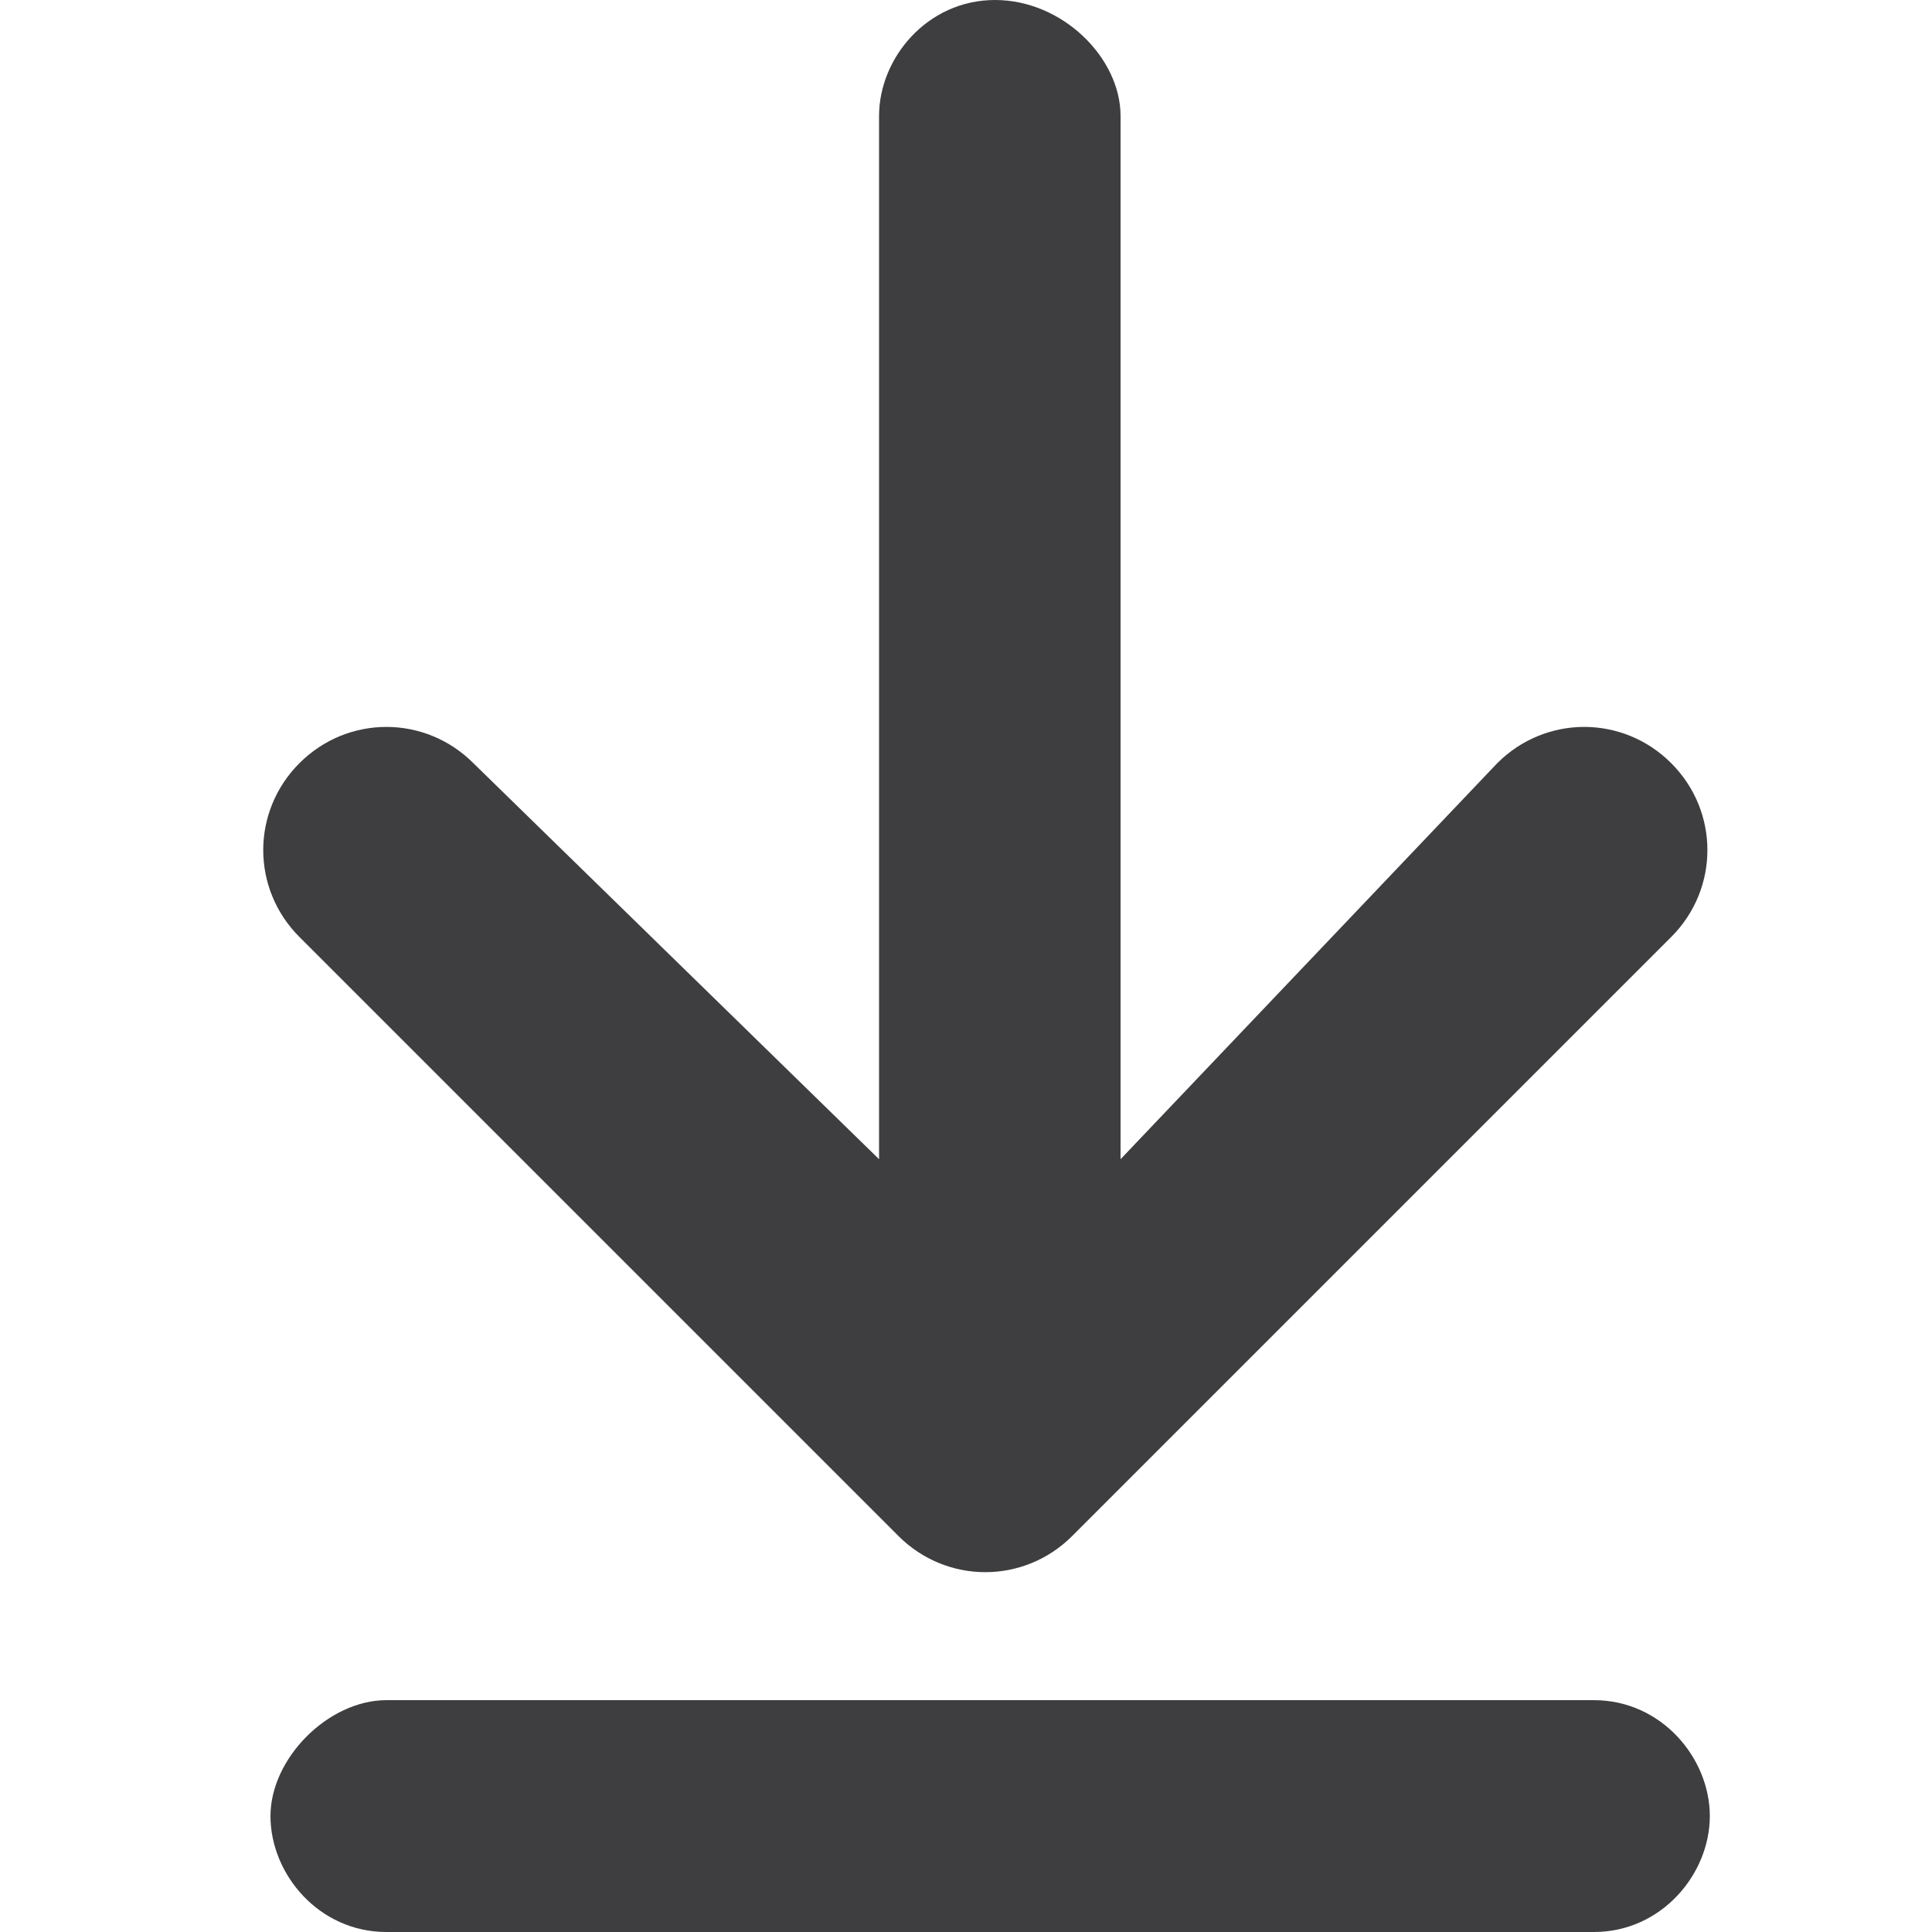
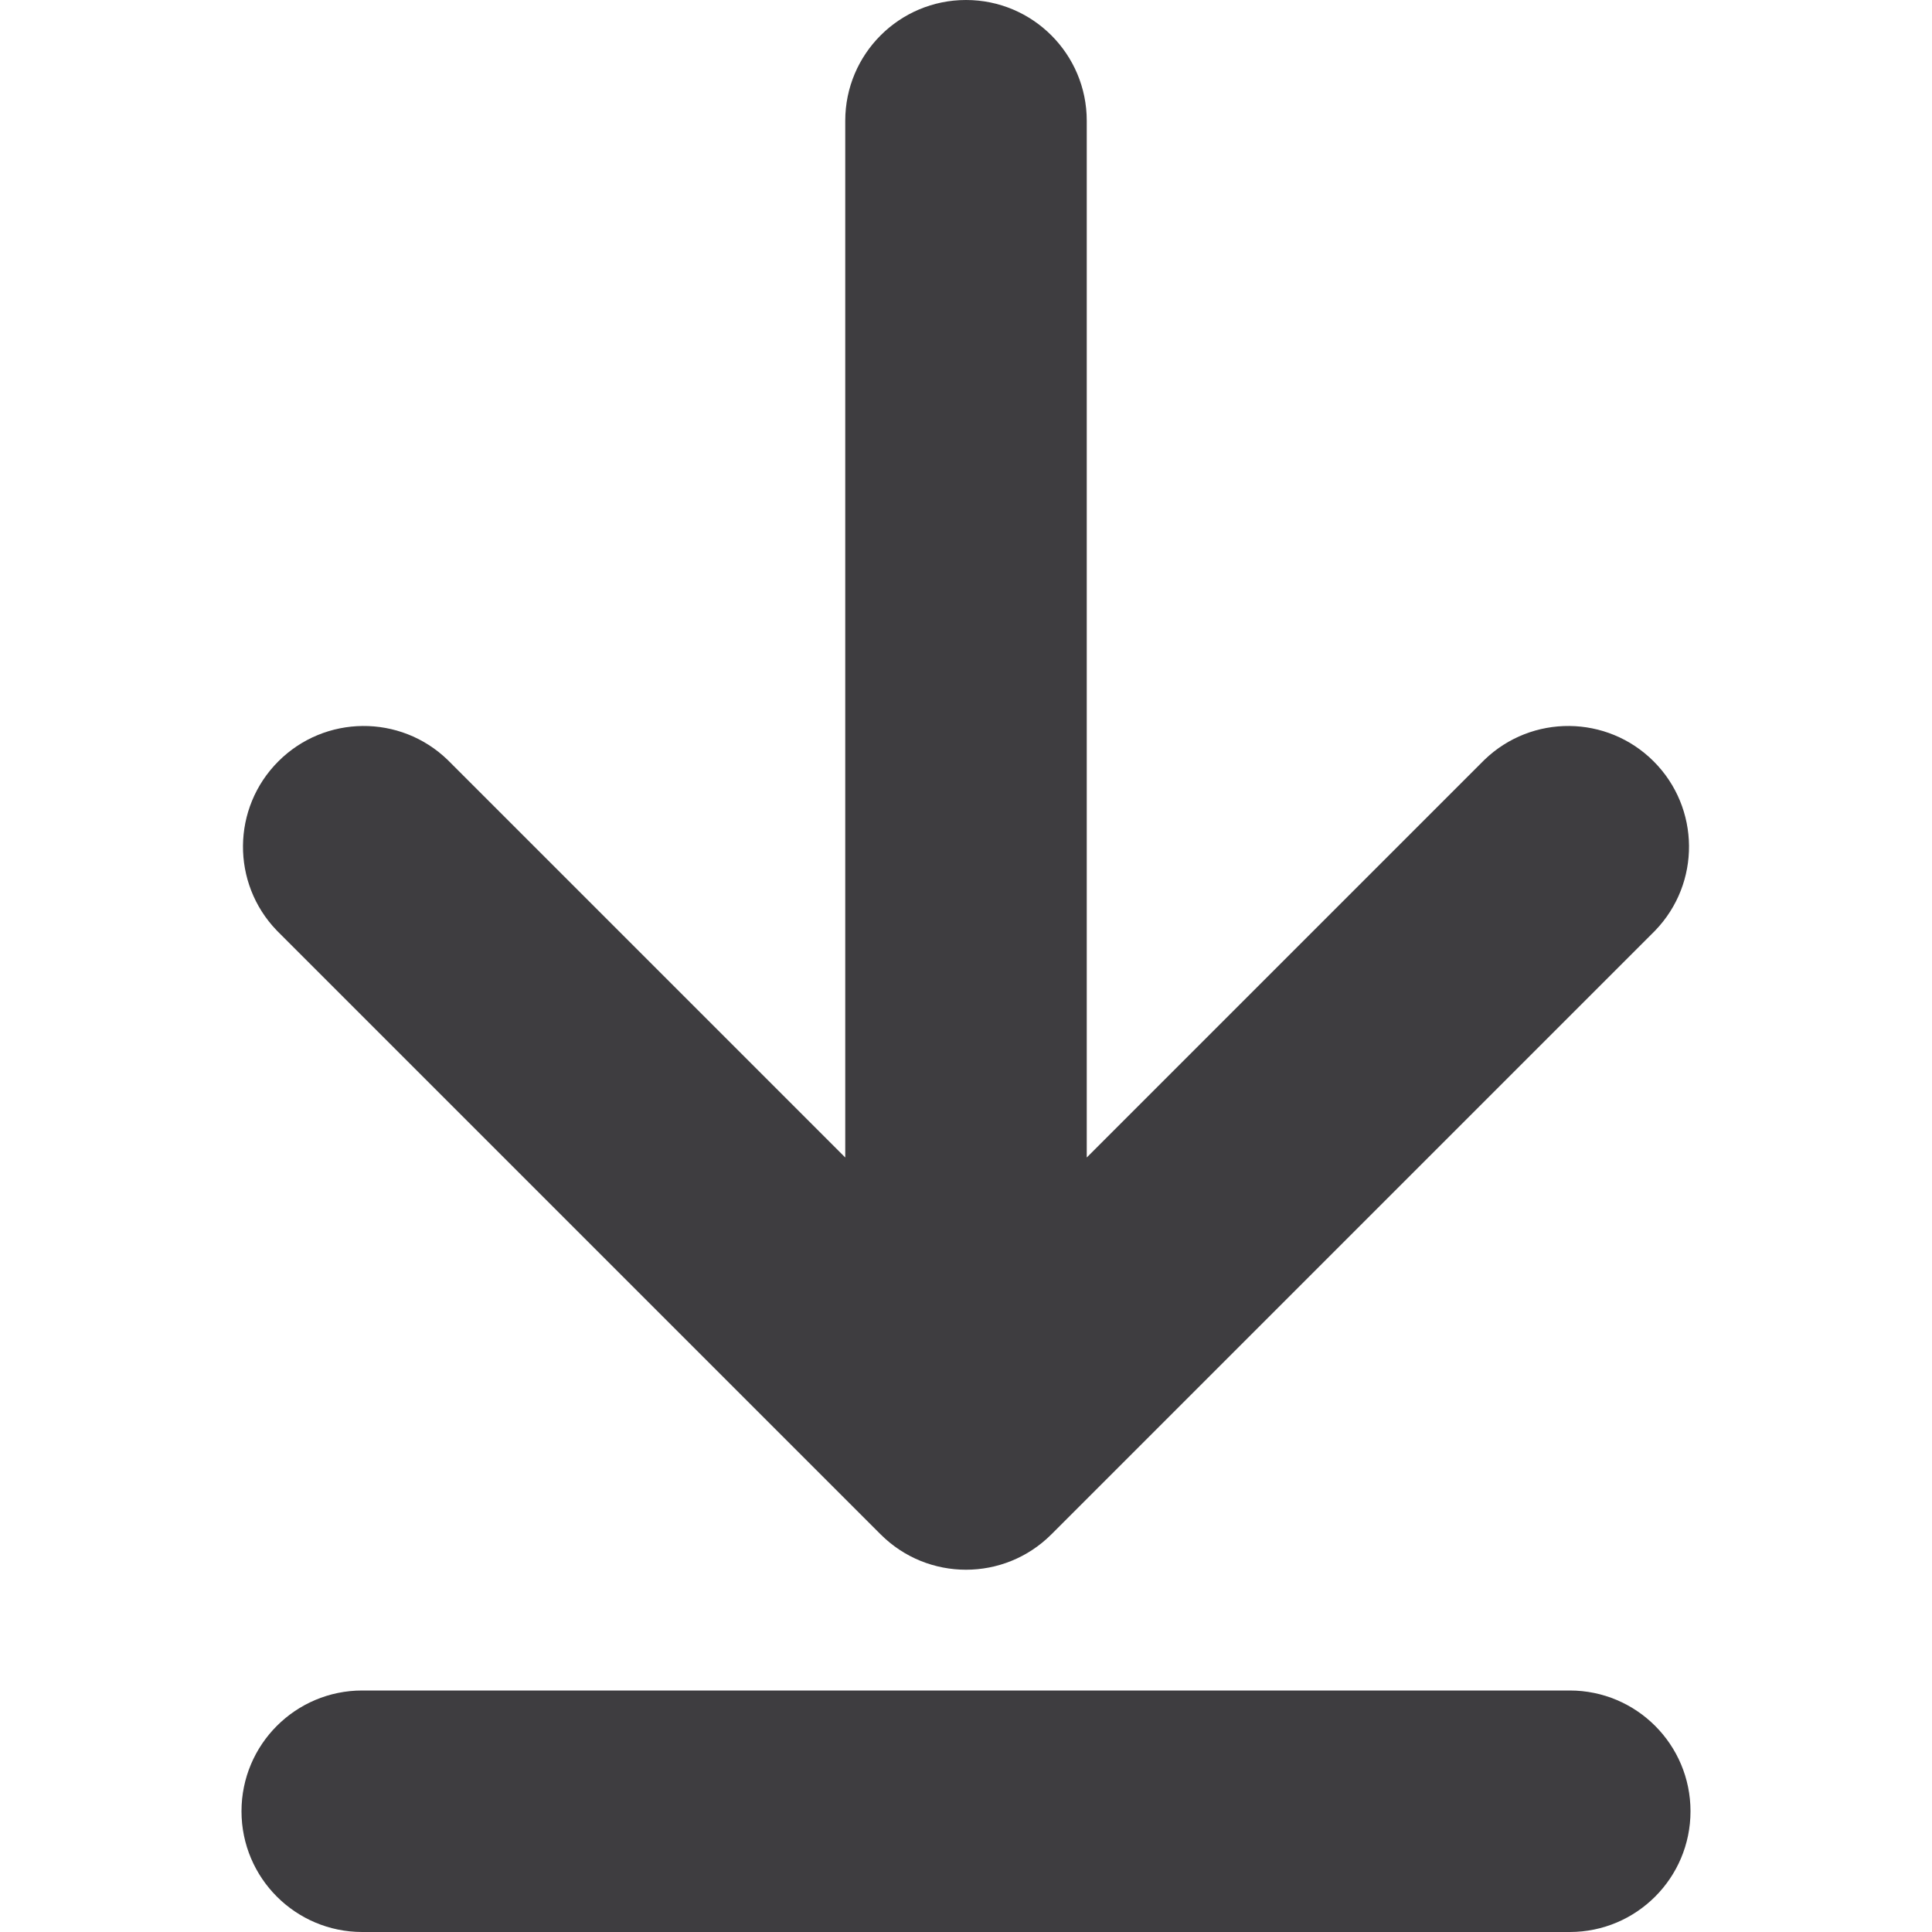
- <svg xmlns="http://www.w3.org/2000/svg" viewBox="0 0 20 20">
-   <path d="M9.1 12L4.9 7.9c-.5-.5-1.3-.5-1.8 0s-.5 1.3 0 1.8l6.2 6.2c.5.5 1.3.5 1.8 0l6.2-6.2c.5-.5.5-1.3 0-1.8s-1.3-.5-1.8 0L11.6 12V1.2C11.6.6 11 0 10.3 0c-.7 0-1.2.6-1.2 1.2V12zM4 20c-.7 0-1.2-.6-1.2-1.2s.6-1.2 1.2-1.2h12.5c.7 0 1.2.6 1.2 1.2s-.5 1.2-1.2 1.2H4z" fill="#3e3d40" />
+ <svg xmlns="http://www.w3.org/2000/svg" width="16" height="16" viewBox="0 0 16 16">
+   <path fill="#3e3d40" d="M7.293 12.707a1 1 0 0 0 1.414 0l5-5a1 1 0 0 0-1.414-1.414L9 9.586V1a1 1 0 1 0-2 0v8.586L3.707 6.293a1 1 0 0 0-1.414 1.414zM13 14H3a1 1 0 0 0 0 2h10a1 1 0 0 0 0-2z" />
</svg>
